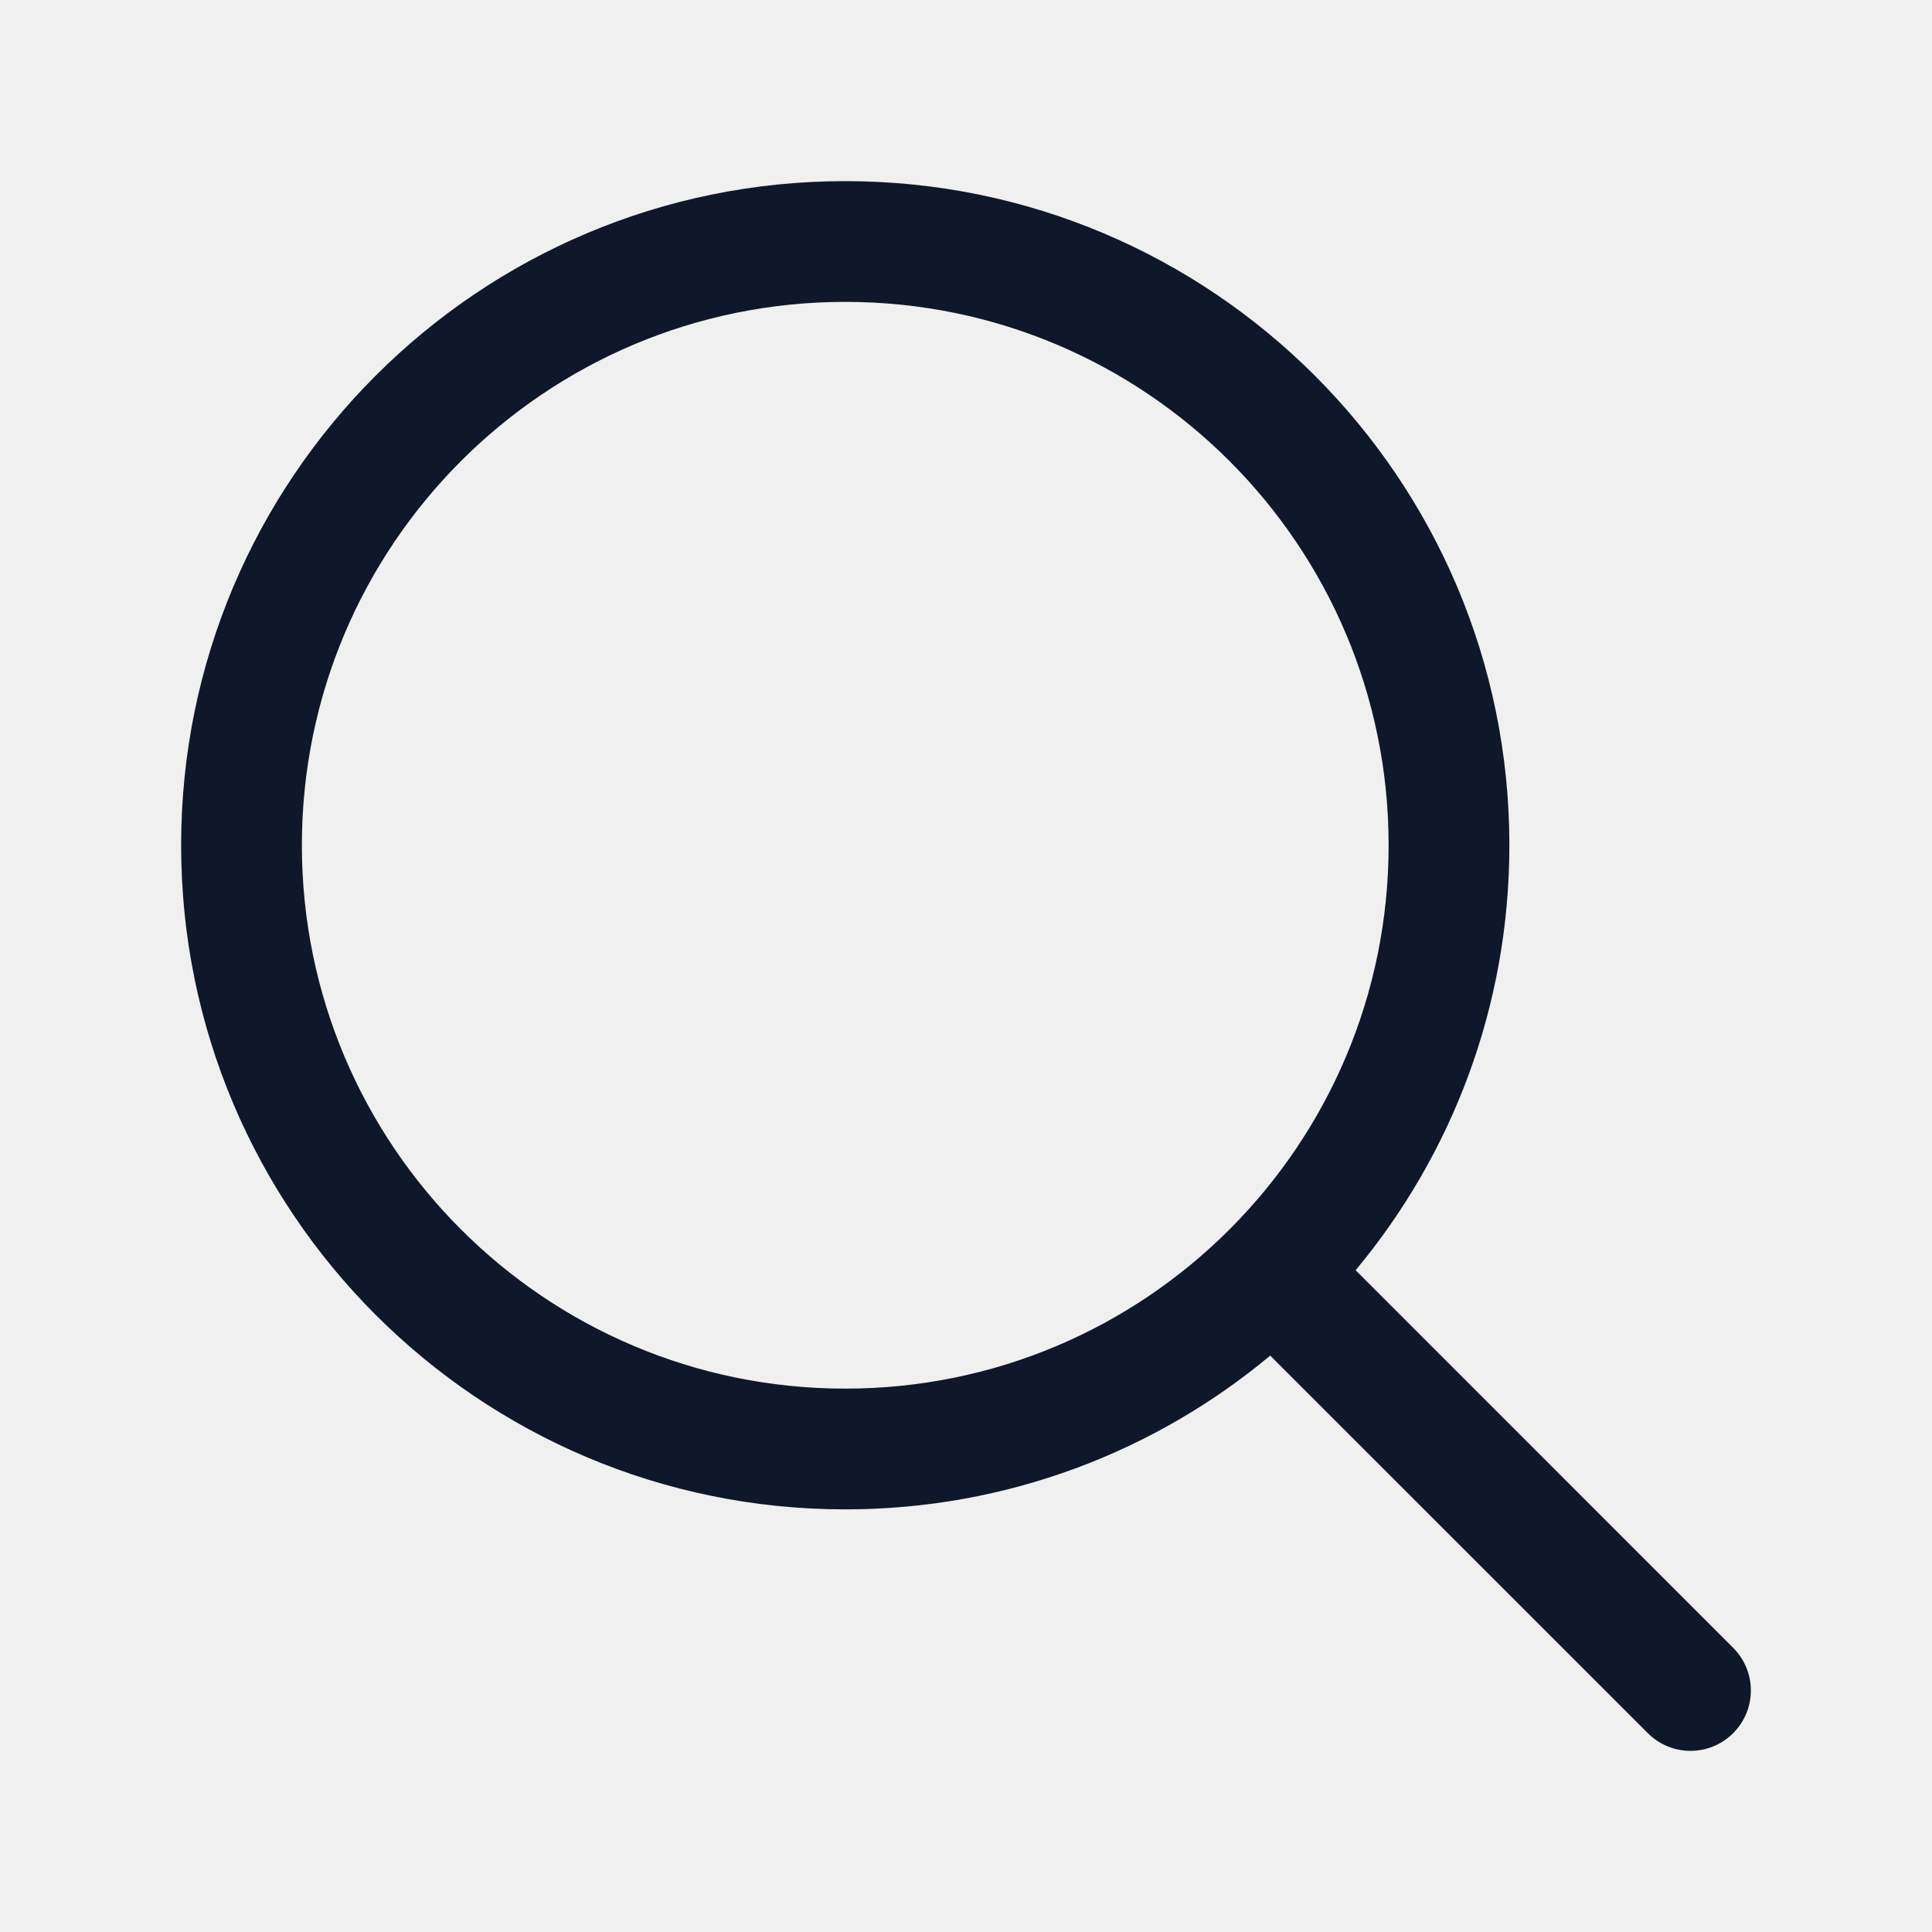
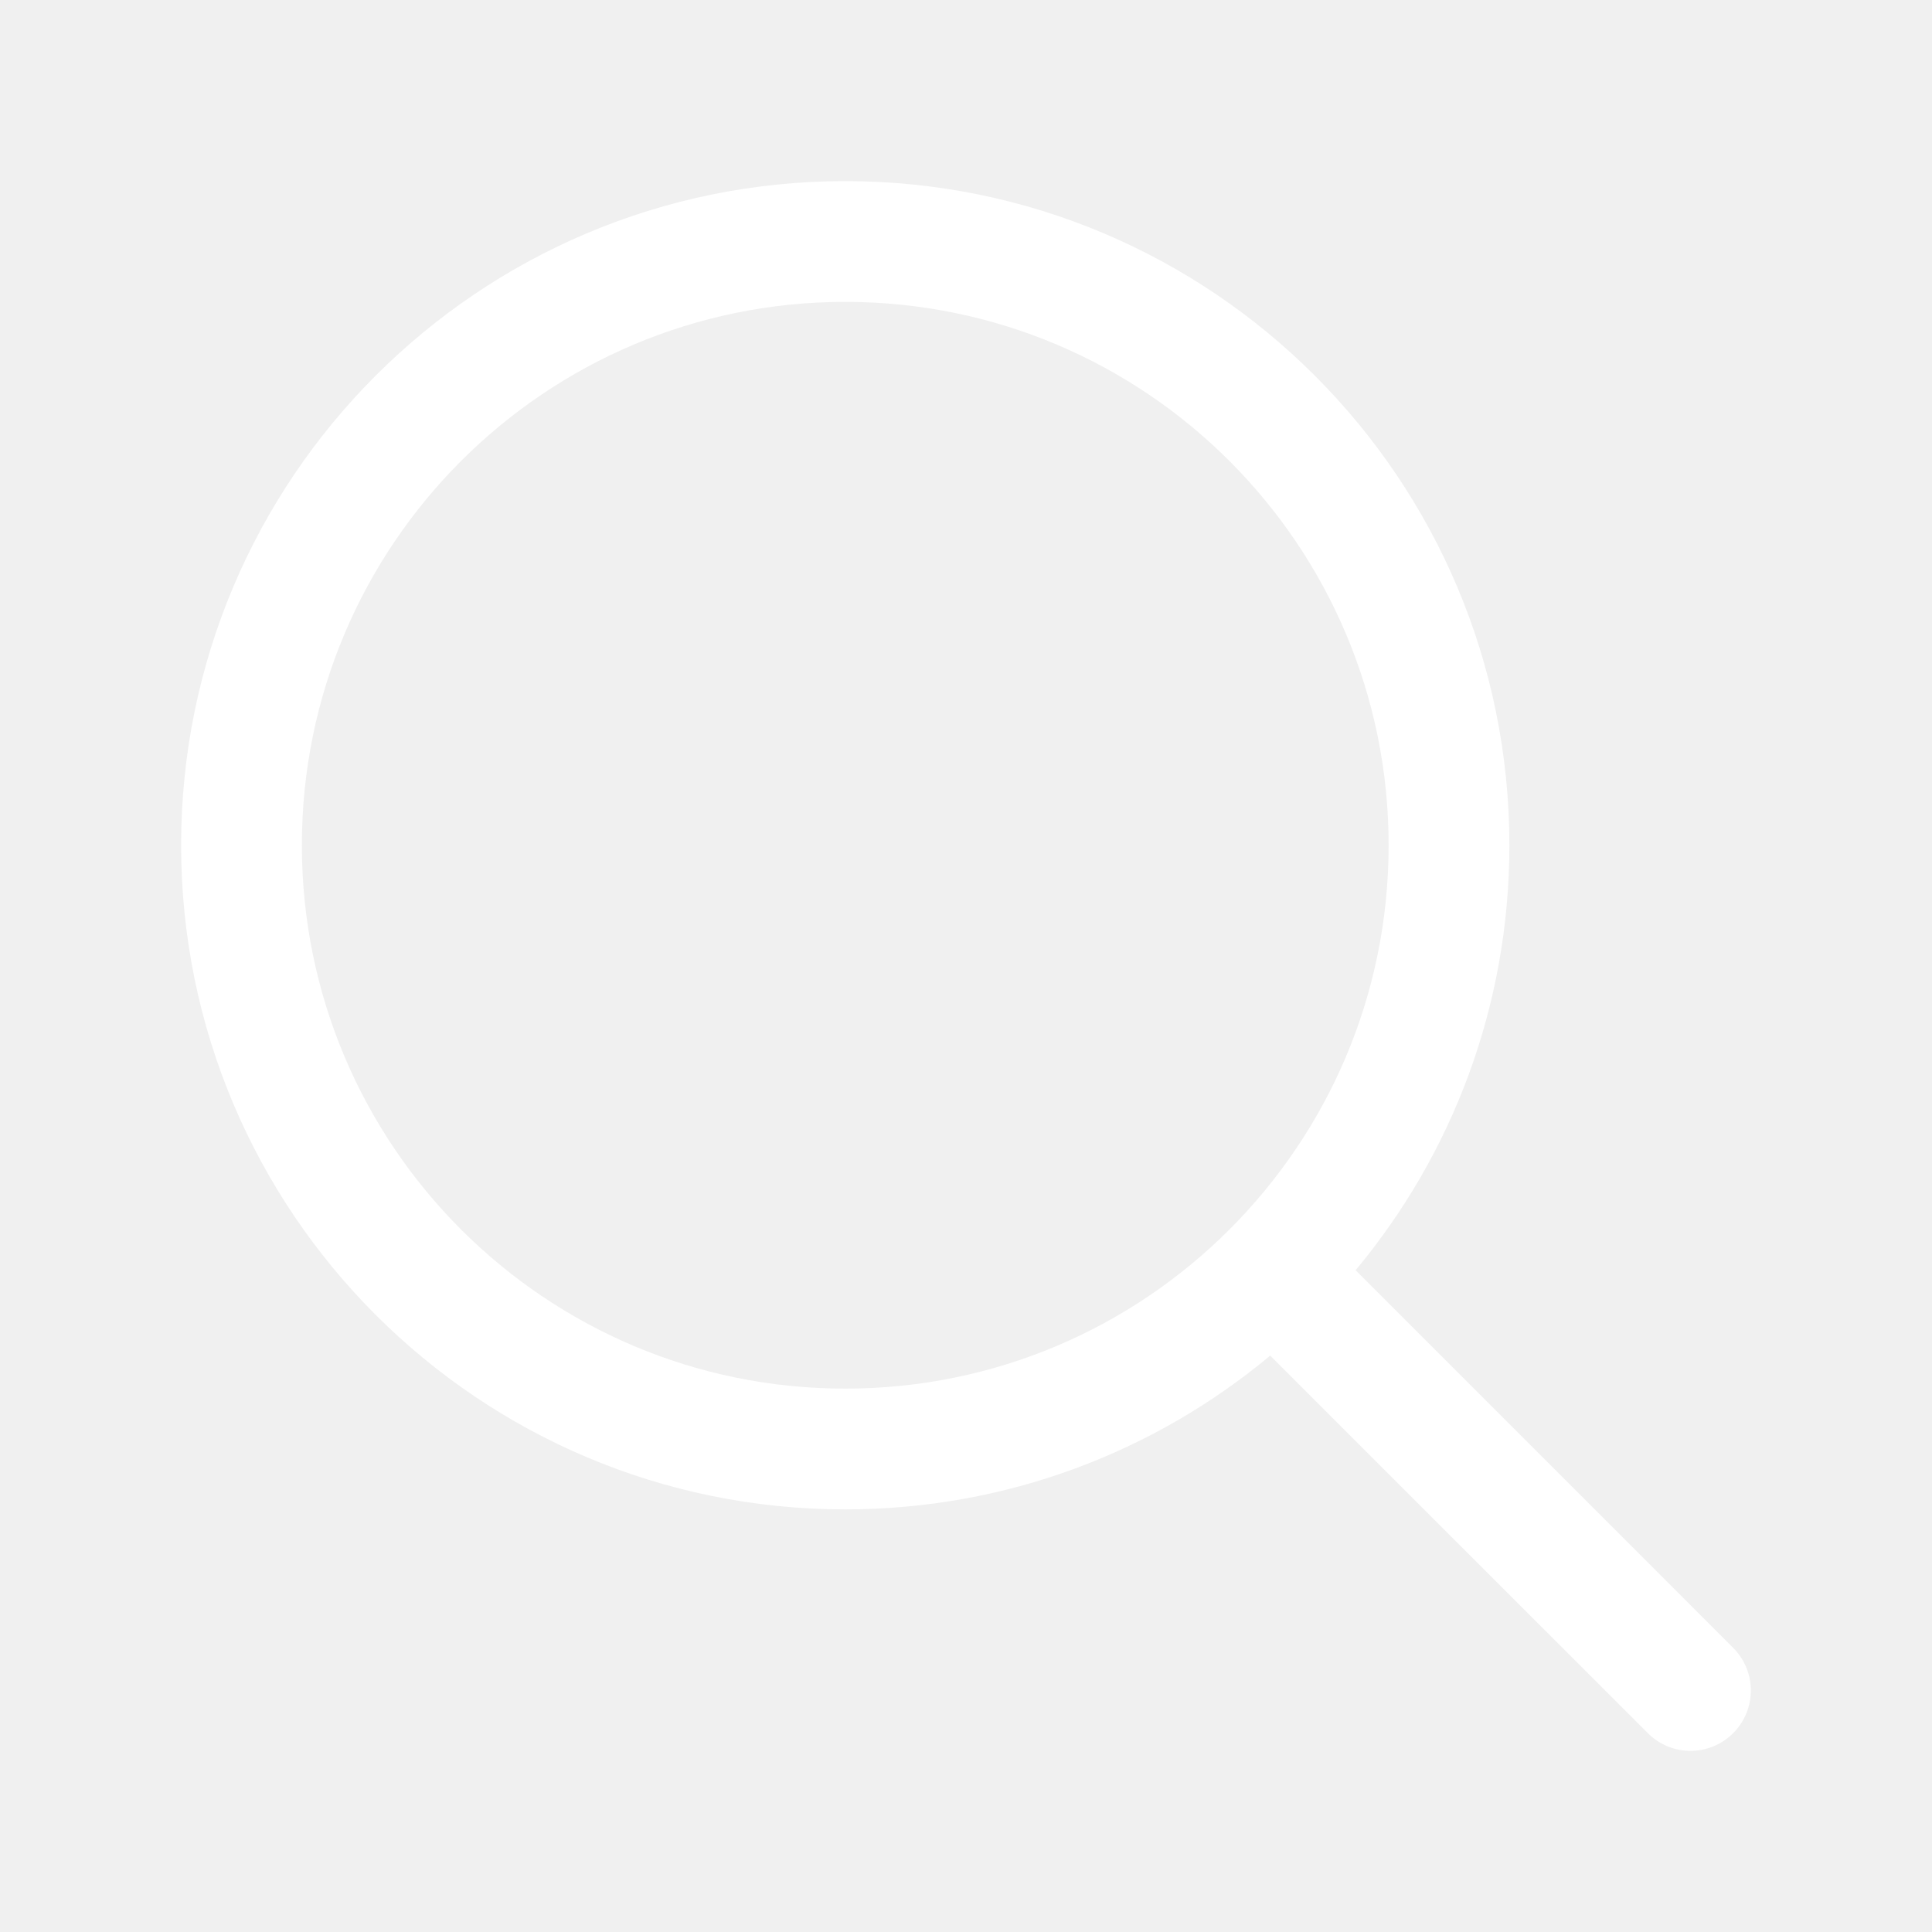
<svg xmlns="http://www.w3.org/2000/svg" width="24" height="24" viewBox="0 0 24 24" fill="none">
-   <path fill-rule="evenodd" clip-rule="evenodd" d="M10.5 3.75C6.772 3.75 3.75 6.772 3.75 10.5C3.75 14.228 6.772 17.25 10.5 17.25C12.364 17.25 14.051 16.495 15.273 15.273C16.495 14.051 17.25 12.364 17.25 10.5C17.25 6.772 14.228 3.75 10.5 3.75ZM2.25 10.5C2.25 5.944 5.944 2.25 10.5 2.25C15.056 2.25 18.75 5.944 18.75 10.5C18.75 12.508 18.032 14.349 16.84 15.779L21.53 20.47C21.823 20.763 21.823 21.237 21.53 21.53C21.237 21.823 20.763 21.823 20.47 21.53L15.779 16.84C14.349 18.032 12.508 18.75 10.5 18.75C5.944 18.75 2.25 15.056 2.25 10.5Z" fill="#0F172A" />
+   <path fill-rule="evenodd" clip-rule="evenodd" d="M10.5 3.75C6.772 3.75 3.75 6.772 3.75 10.5C3.75 14.228 6.772 17.25 10.5 17.25C12.364 17.25 14.051 16.495 15.273 15.273C16.495 14.051 17.25 12.364 17.25 10.5C17.25 6.772 14.228 3.75 10.5 3.75ZM2.25 10.5C2.25 5.944 5.944 2.25 10.5 2.25C15.056 2.25 18.75 5.944 18.75 10.5C18.75 12.508 18.032 14.349 16.84 15.779L21.53 20.47C21.823 20.763 21.823 21.237 21.53 21.53C21.237 21.823 20.763 21.823 20.47 21.53L15.779 16.84C14.349 18.032 12.508 18.75 10.5 18.75C5.944 18.75 2.25 15.056 2.25 10.5Z" fill="#FFFFFF" />
</svg>
